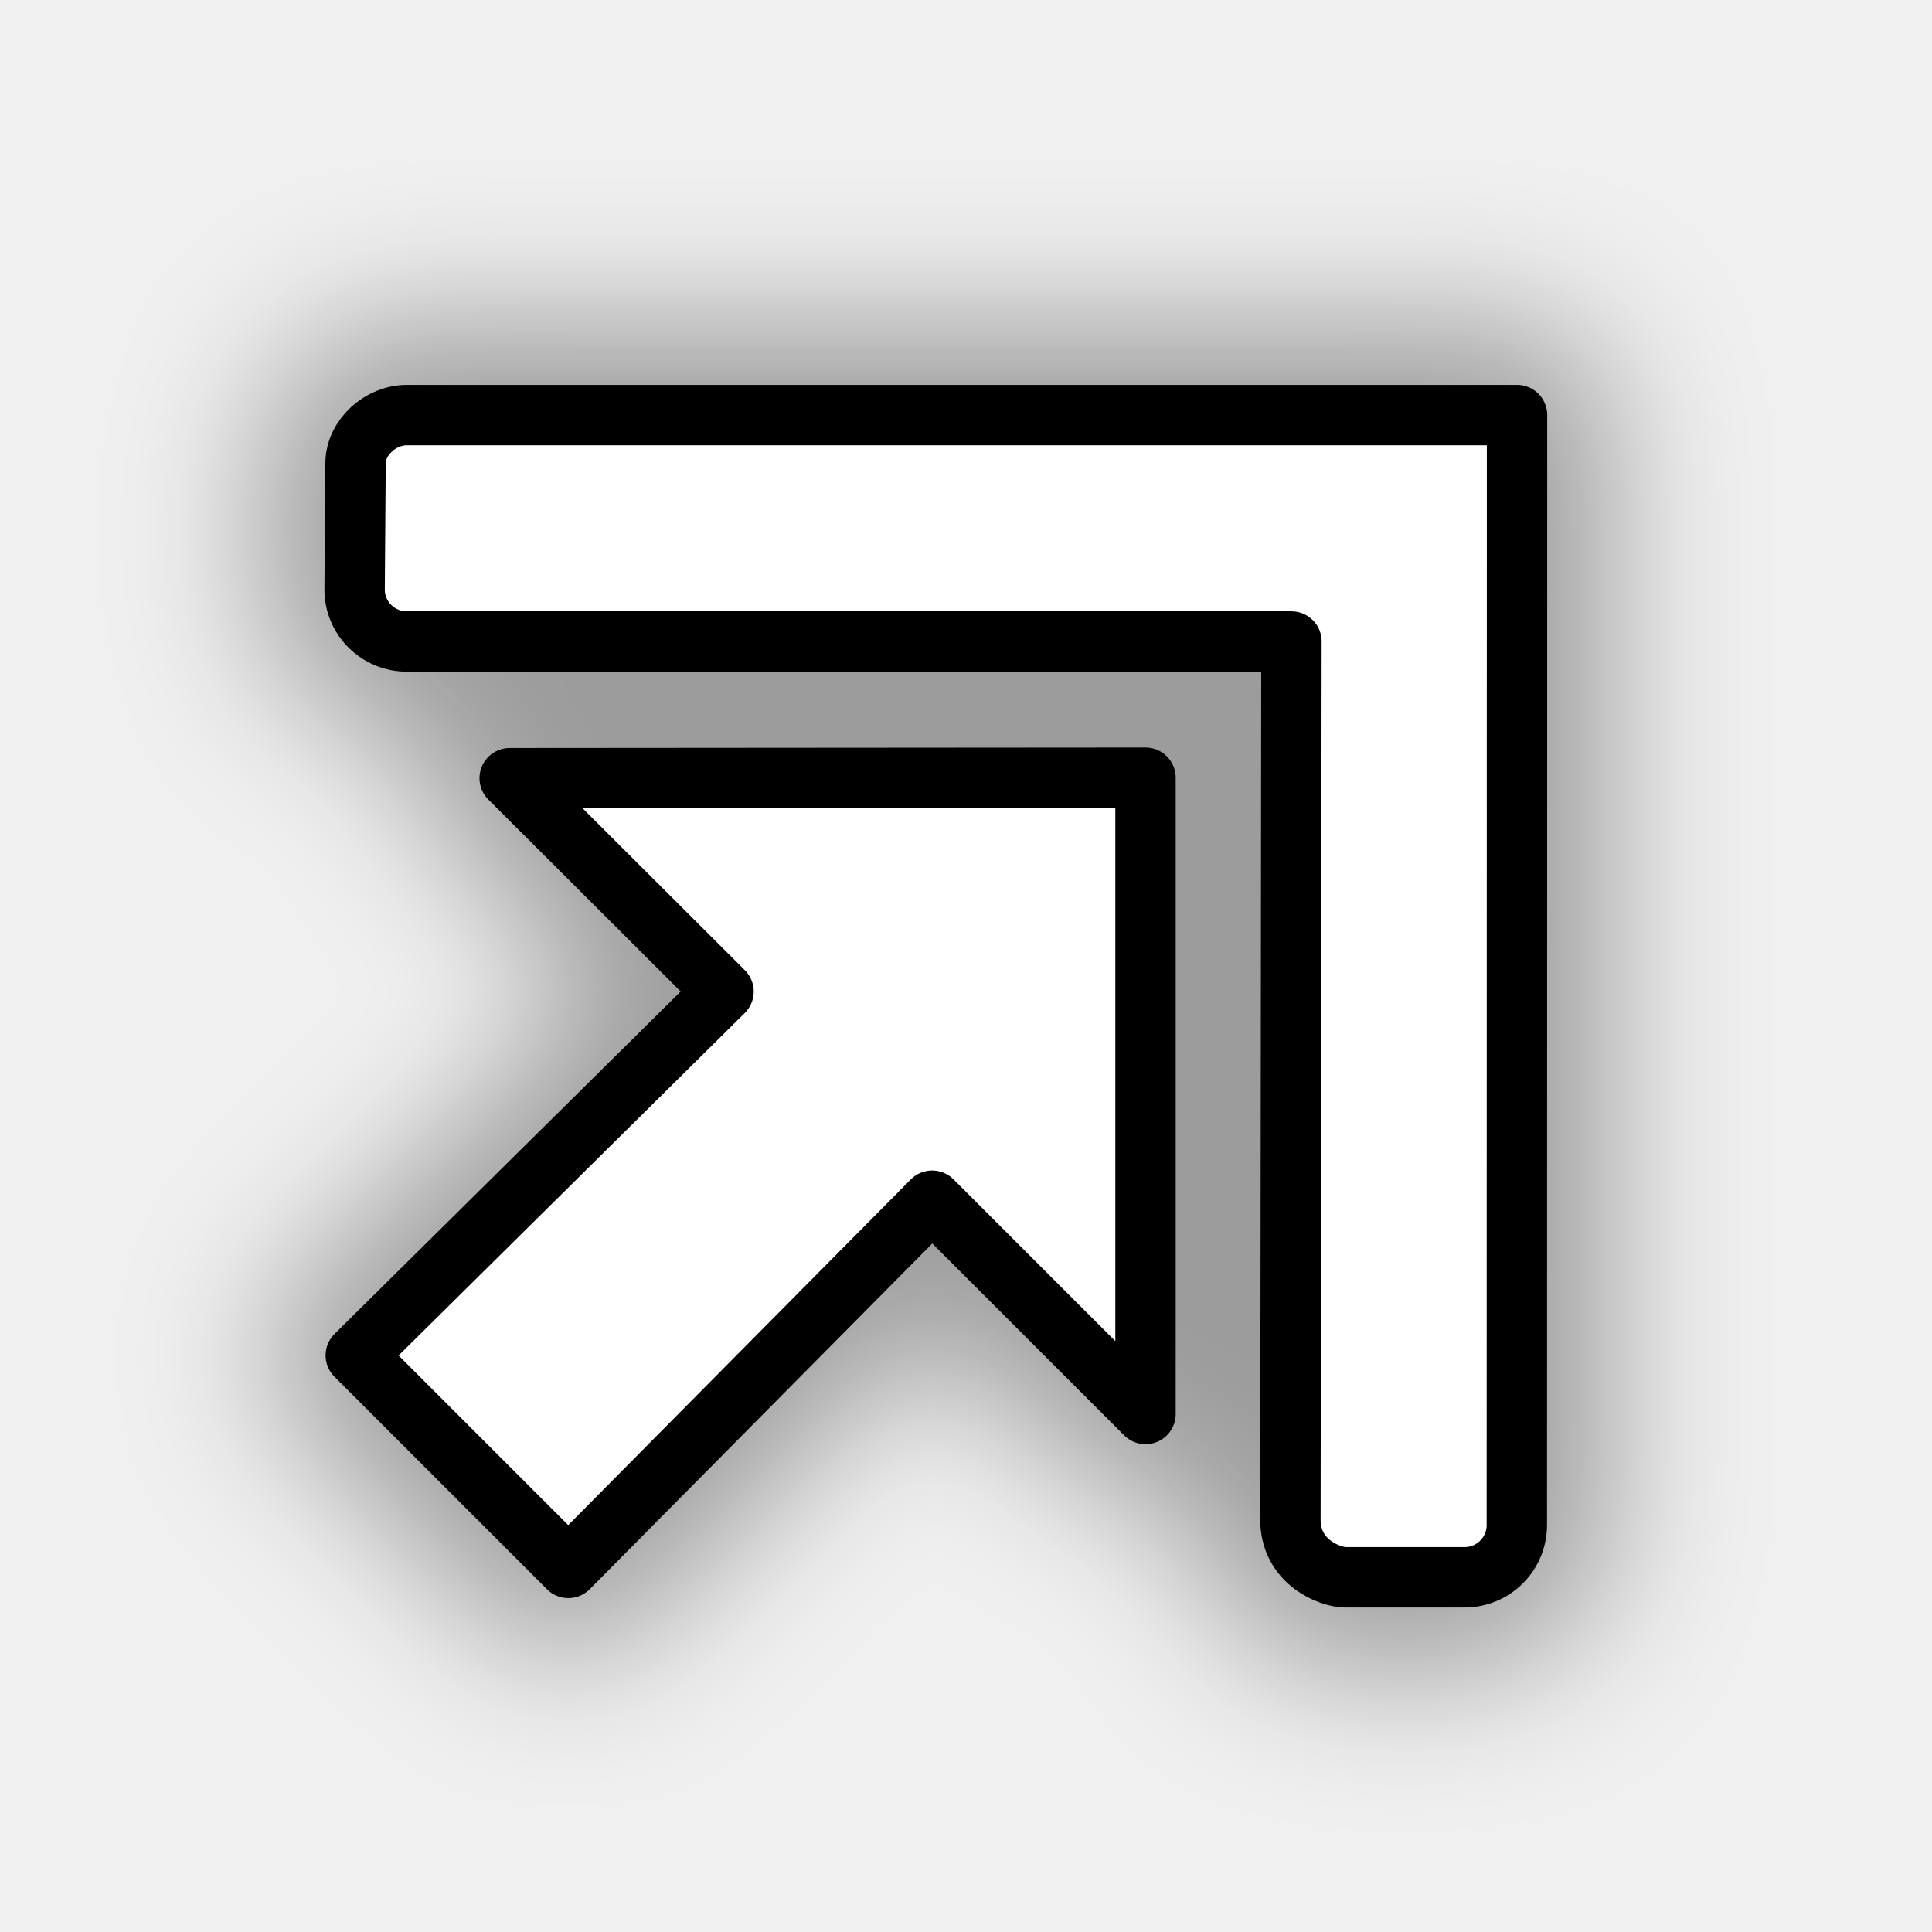
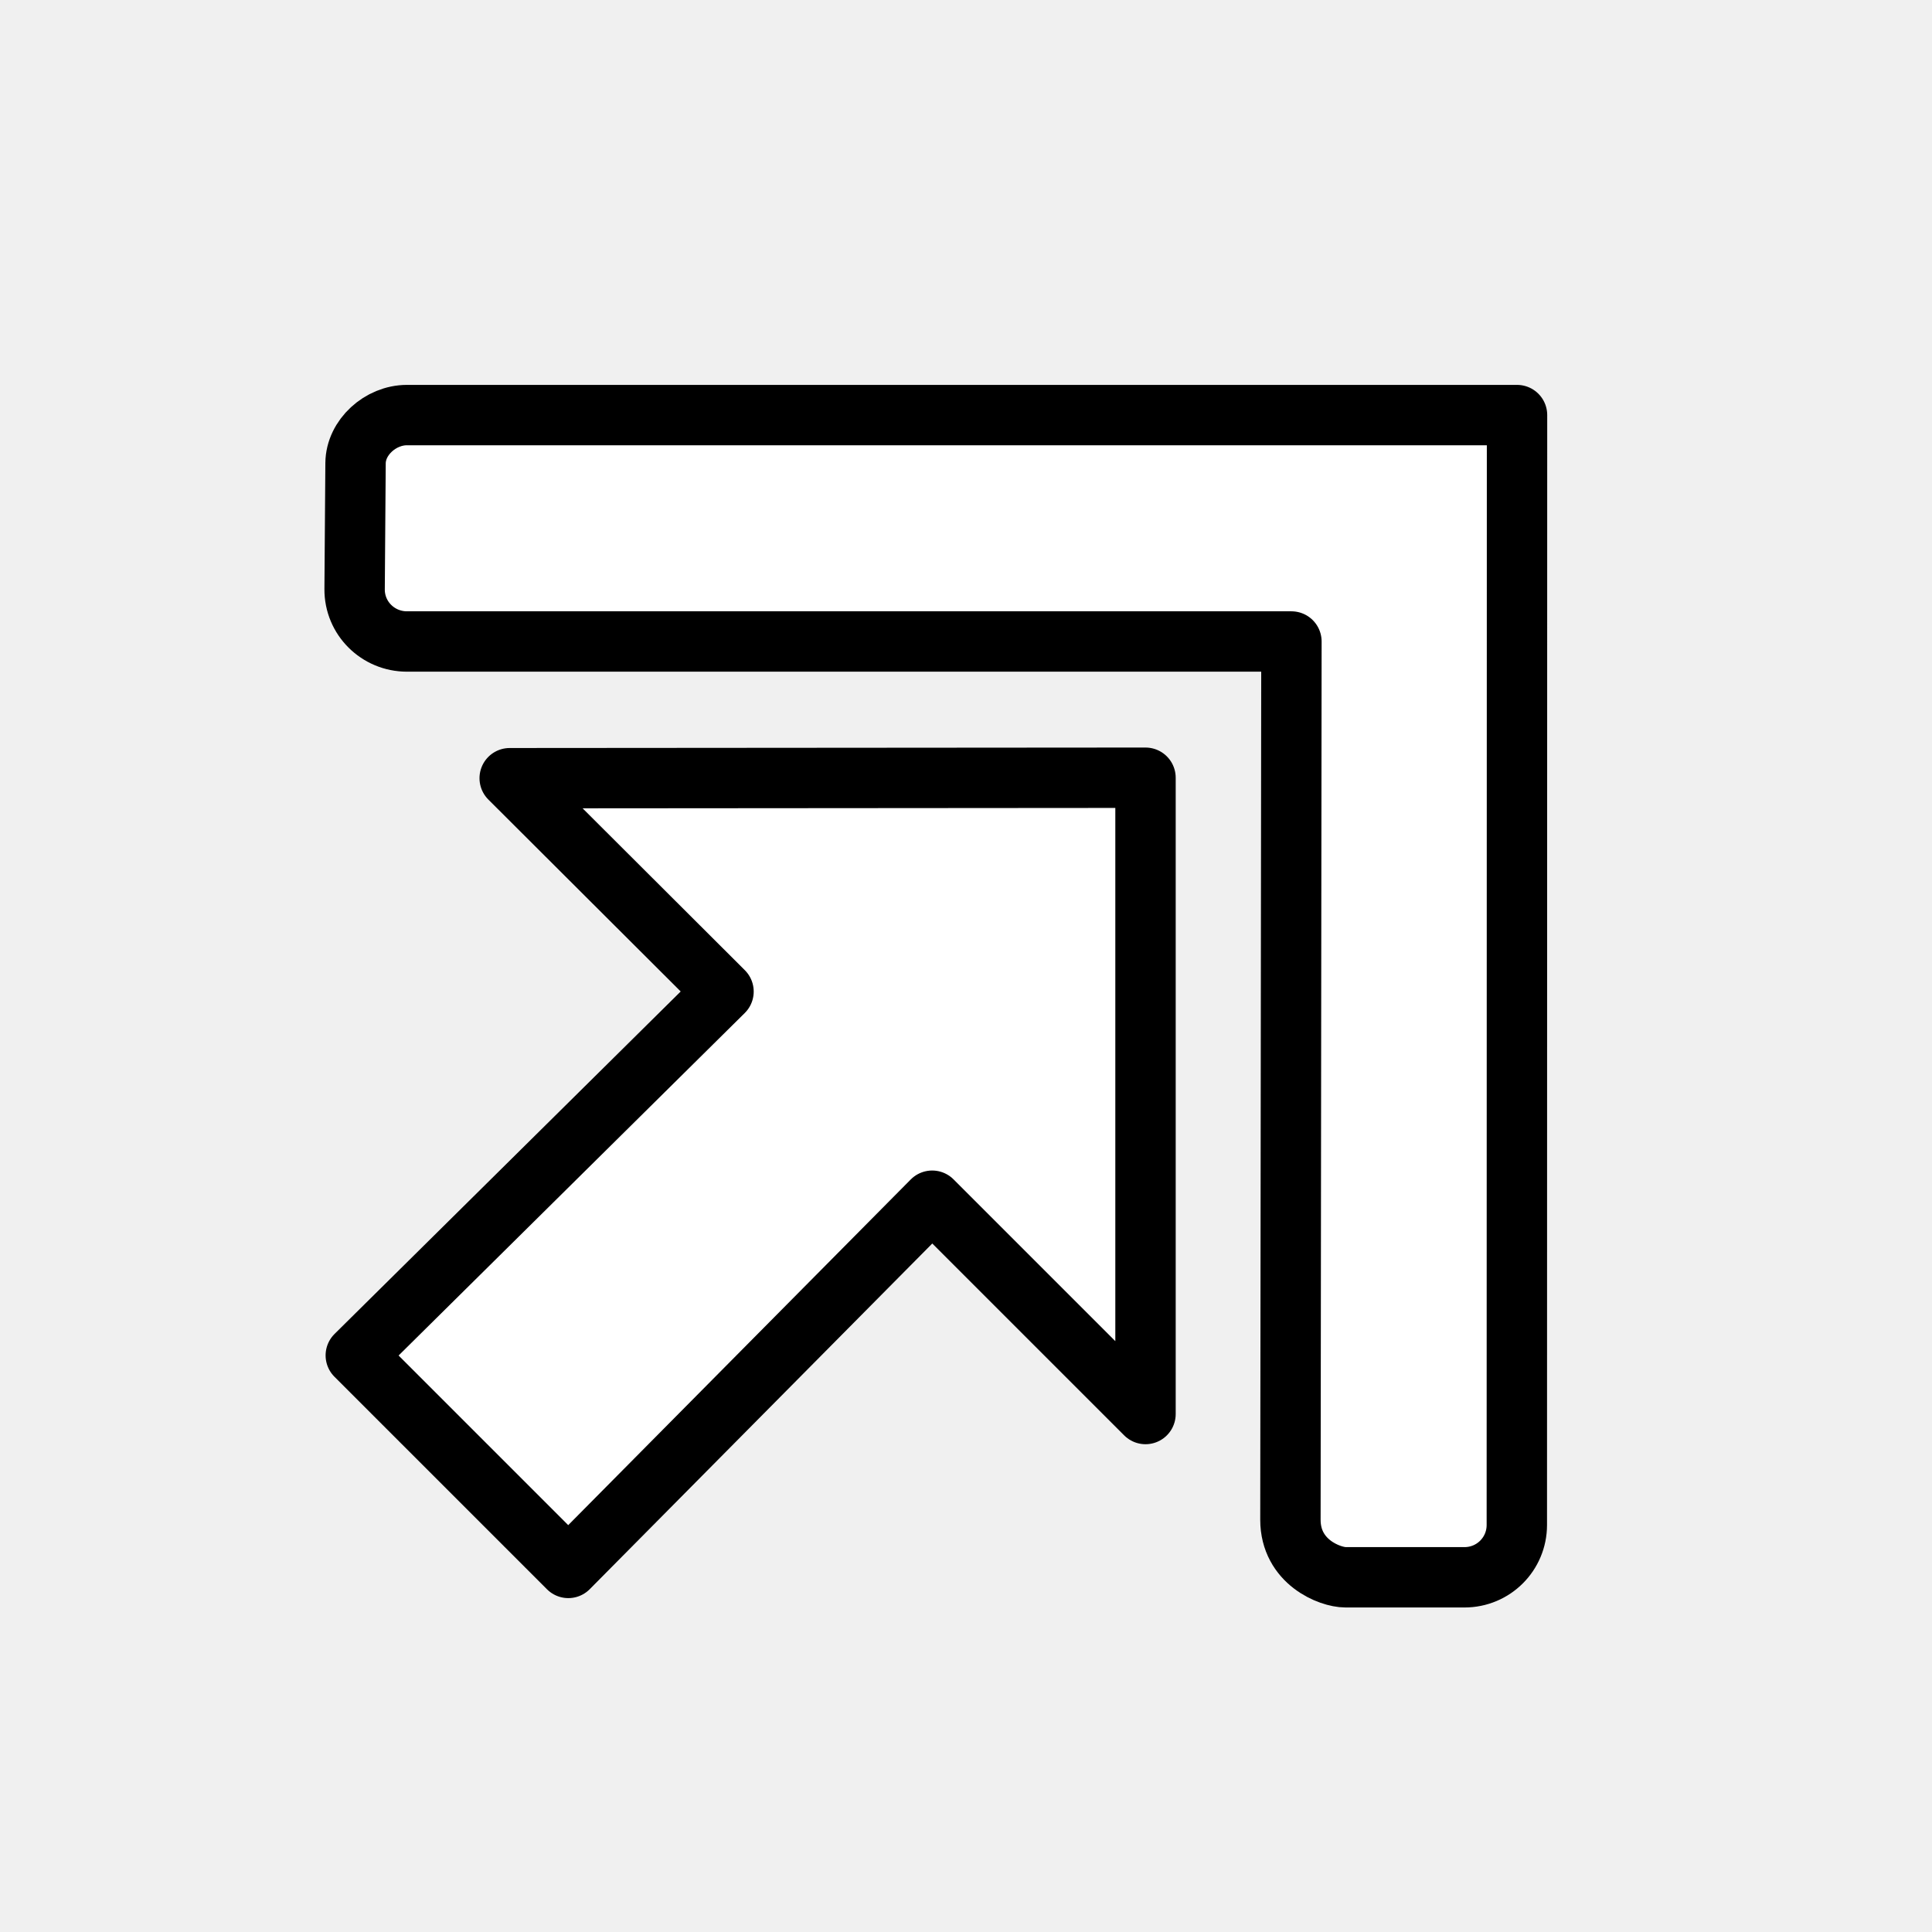
<svg xmlns="http://www.w3.org/2000/svg" width="128" height="128" id="svg3845" version="1.1">
  <defs id="defs3847">
    <filter id="filter4424">
      <feGaussianBlur stdDeviation="2.406" id="feGaussianBlur4426" />
-     </filter>
-     <filter style="color-interpolation-filters:sRGB" id="filter4119" x="-0.132" width="1.264" y="-0.132" height="1.264">
-       <feGaussianBlur stdDeviation="4.906" id="feGaussianBlur4121" />
    </filter>
  </defs>
  <g id="layer1" transform="translate(0,-924.3622)">
    <g id="g4401" style="opacity:0.367;fill:#000000;filter:url(#filter4424)" transform="matrix(-1,0,0,1,125.4499,8)">
      <g id="g4405" transform="matrix(-0.8325916,-0.8325916,0.8325916,-0.8325916,-696.1144,1871.374)" style="fill:#000000">
        <g id="g4407" style="fill:#000000">
          <g id="g4409" transform="matrix(0,1,-1,0,1055.523,923.2685)" style="fill:#000000" />
        </g>
      </g>
    </g>
-     <path style="opacity:0.35;fill:#000000;fill-opacity:1;stroke:none;filter:url(#filter4119)" id="path4117" d="m 26.969,21.4 c -5.08,0 -9.465,3.816 -9.506,9.246 l -0.062,8.344 c -0.04,5.275 4.343,9.609 9.568,9.609 l 1.939,0 c -0.339,0.56 -0.719,1.102 -0.854,1.758 -0.395,1.916 0.212,3.928 1.602,5.307 L 39.674,65.682 19.471,85.646 c -2.26,2.223 -2.278,6.019 -0.039,8.264 a 1.288,1.288 0 0 0 0.002,0 l 14.094,14.094 a 1.288,1.288 0 0 0 0,0.002 c 2.245,2.24 6.043,2.221 8.266,-0.041 l 19.994,-20.201 10.021,10.021 a 1.288,1.288 0 0 0 0.006,0.006 c 1.658,1.634 4.182,2.122 6.33,1.227 0.429,-0.179 0.804,-0.439 1.17,-0.709 l 0.086,2.424 0,-0.045 c 0,3.376 1.777,6.232 3.814,7.801 1.835,1.413 3.642,2.111 5.941,2.111 l 7.875,0 c 5.227,0 9.568,-4.341 9.568,-9.568 l 0,-73.531 a 1.288,1.288 0 0 0 0,-0.004 c -0.009,-3.296 -2.8,-6.087 -6.096,-6.096 a 1.288,1.288 0 0 0 -0.004,0 l -73.531,0 z" transform="translate(0,924.3622)" />
    <path style="fill:#ffffff;fill-opacity:1;stroke:#000000;stroke-width:4;stroke-linejoin:round;stroke-miterlimit:4;stroke-opacity:1;stroke-dasharray:none;stroke-dashoffset:0" d="m 26.962,951.862 c -1.759,0 -3.393,1.479 -3.406,3.188 l -0.062,8.344 c -0.014,1.923 1.546,3.469 3.469,3.469 l 58.598,0 -0.067,58.187 c 0,2.8 2.61,3.812 3.656,3.812 l 7.875,0 c 1.923,0 3.469,-1.546 3.469,-3.469 l 0.013,-73.531 z" id="path3785" />
    <g id="g4524-8" transform="matrix(-0.8325916,-0.8325916,-0.8325916,0.8325916,921.7228,235.6231)" />
    <g id="layer1-5" transform="matrix(0.7071068,-0.7071068,0.7071068,0.7071068,-692.6256,338.0068)">
      <g transform="matrix(1.177462,0,0,1.177462,-144.0686,-147.6169)" id="layer1-9">
        <g id="g4528">
          <g transform="matrix(0,1,-1,0,1055.523,923.2685)" id="g4524-8-7" />
        </g>
      </g>
    </g>
    <path style="fill:#ffffff;fill-opacity:1;stroke:#000000;stroke-width:4;stroke-linejoin:round;stroke-miterlimit:4;stroke-opacity:1;stroke-dasharray:none;stroke-dashoffset:0" d="m 75.893,975.889 -42.125,0.031 14.167,14.136 -24.363,24.105 14.08,14.08 24.108,-24.329 14.133,14.133 z" id="path3786" />
  </g>
</svg>
